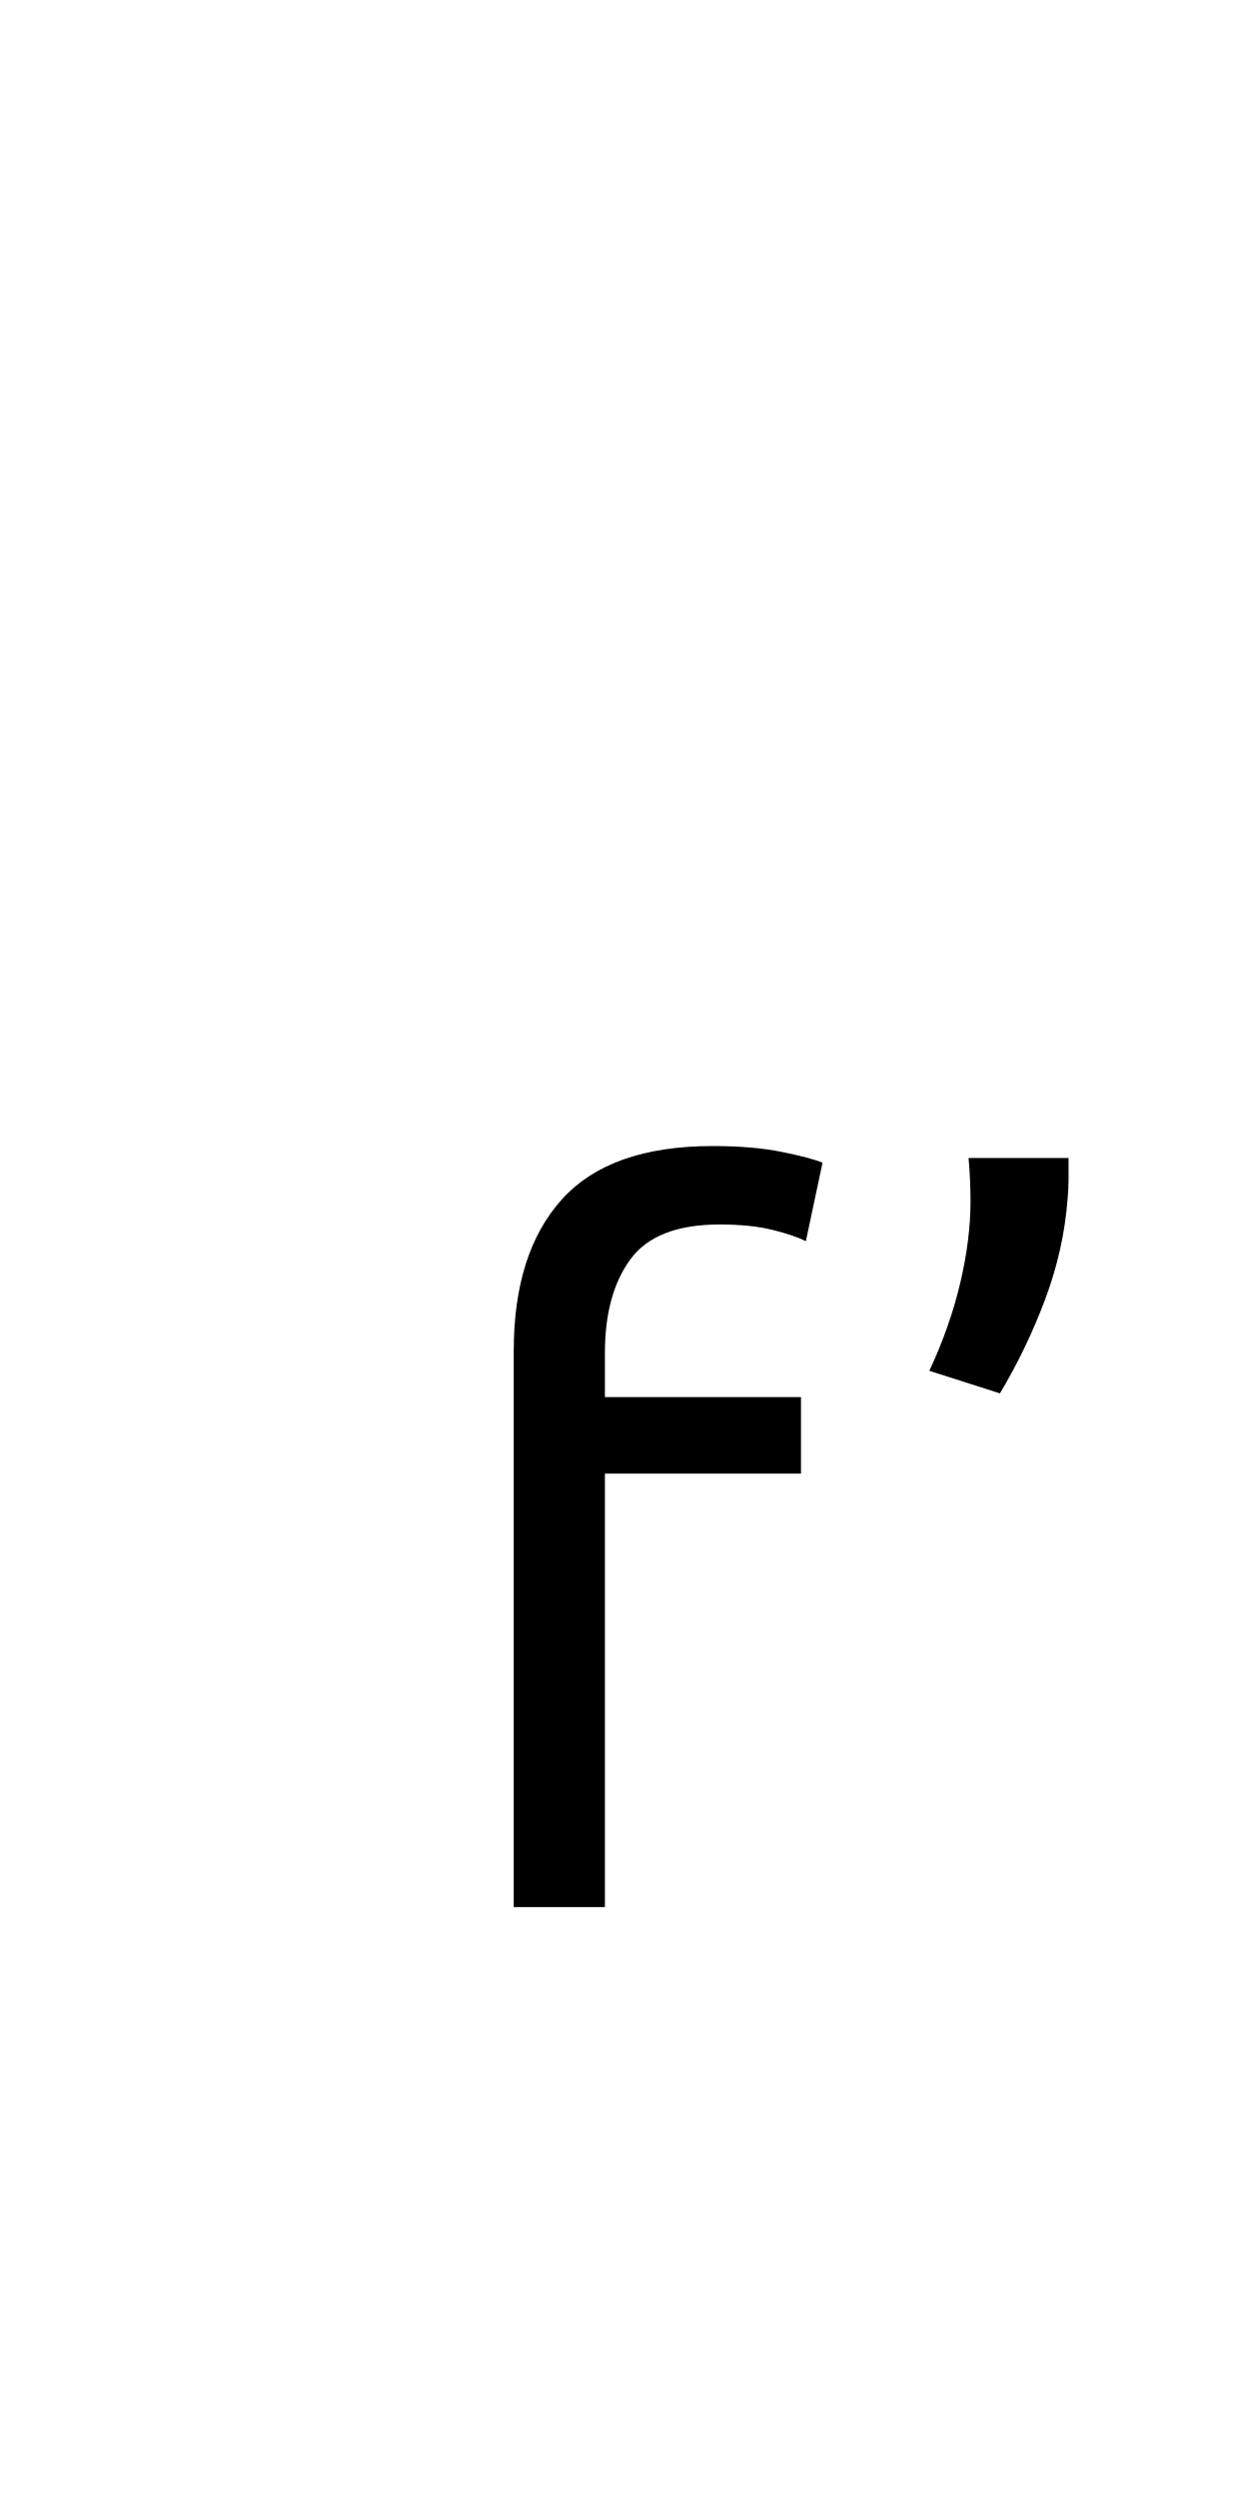
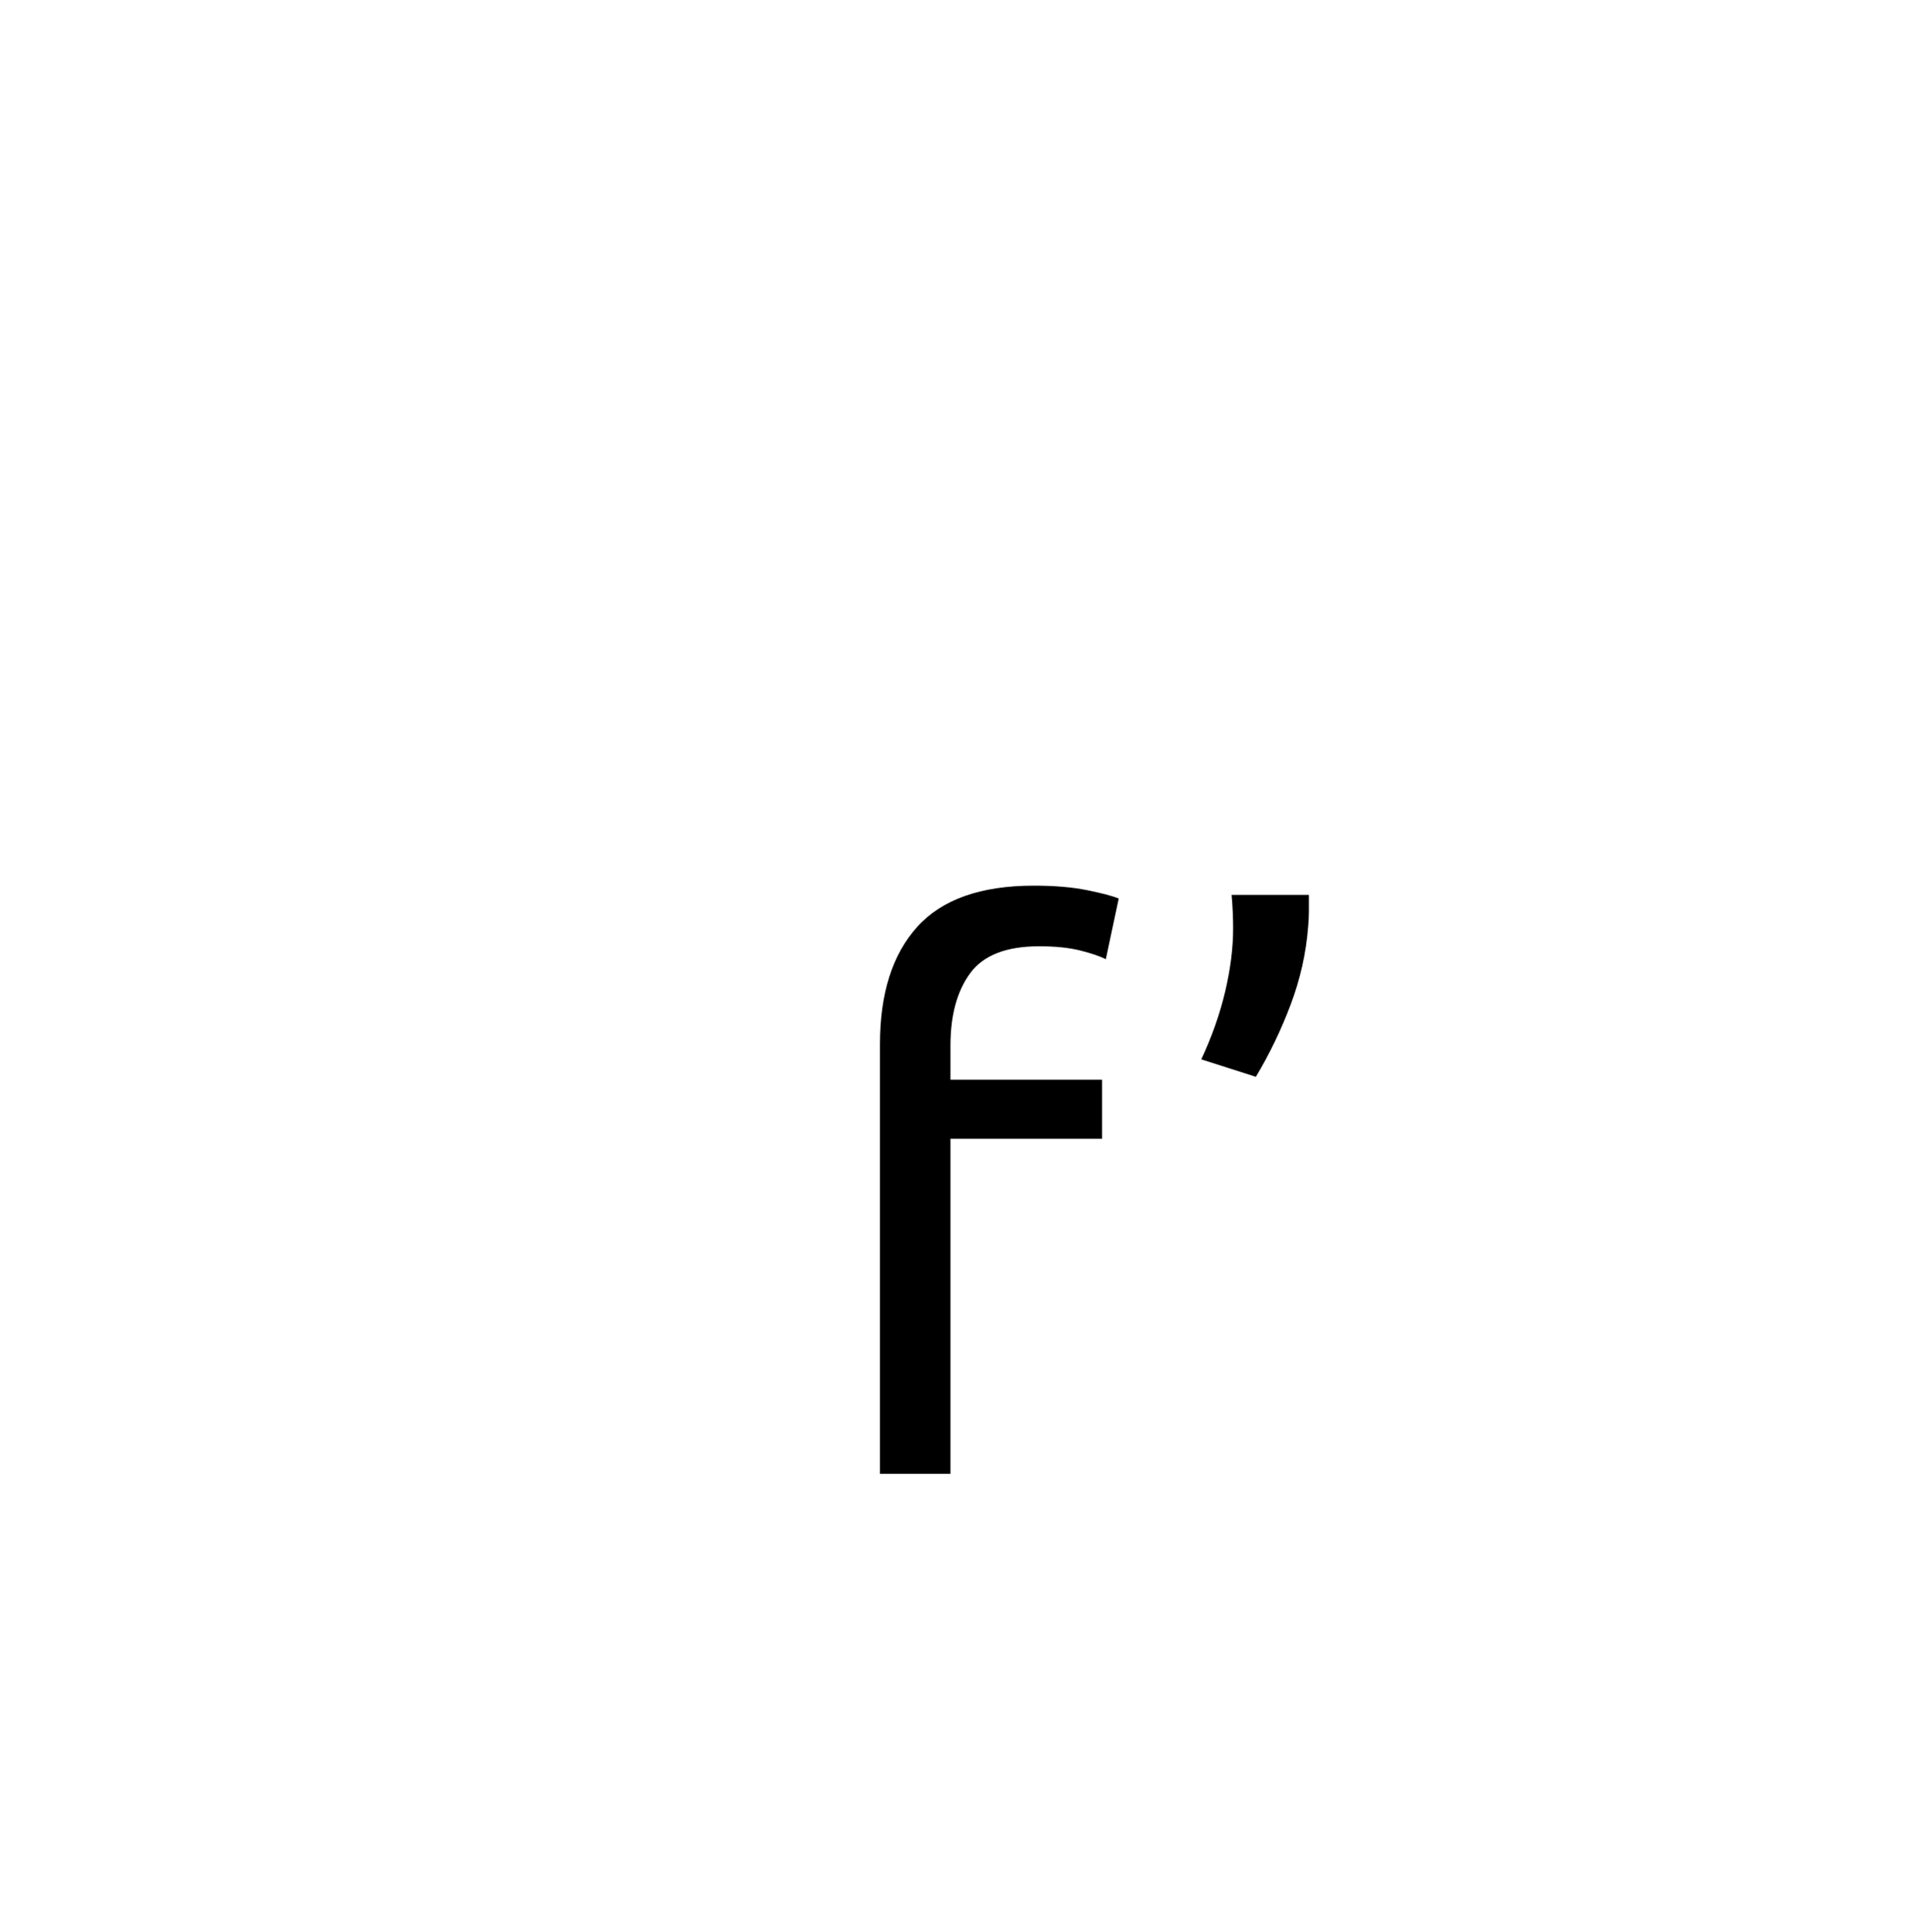
- <svg xmlns="http://www.w3.org/2000/svg" version="1.1" x="0px" y="0px" width="283.465px" height="566.93px" viewBox="0 0 283.465 566.93" enable-background="new 0 0 283.465 566.93" xml:space="preserve">
+ <svg xmlns="http://www.w3.org/2000/svg" version="1.1" x="0px" y="0px" width="283.465px" height="283.465px" viewBox="0 0 283.465 566.93" enable-background="new 0 0 283.465 566.93" xml:space="preserve">
  <g id="fond" display="none">
    <rect x="-6843.605" y="-9178" display="inline" fill-rule="evenodd" clip-rule="evenodd" fill="#58595B" width="16654.492" height="16572.797" />
  </g>
  <g id="en_cours">
</g>
  <g id="fini">
    <g>
      <path d="M161.759,259.994c6.081,0,11.309,0.444,15.686,1.335c4.374,0.89,7.454,1.707,9.234,2.447l-3.782,17.8    c-1.78-0.89-4.304-1.742-7.565-2.559c-3.265-0.813-7.27-1.224-12.015-1.224c-9.644,0-16.392,2.635-20.247,7.898    c-3.859,5.267-5.785,12.349-5.785,21.249v10.012h44.5v17.355h-44.5v98.344h-20.692V306.496c0-14.831,3.633-26.29,10.902-34.376    C134.76,264.037,146.184,259.994,161.759,259.994z" />
    </g>
    <g>
      <path d="M242.515,262.705c0,1.634,0,3.226,0,4.783s-0.076,3.08-0.222,4.562c-0.595,7.714-2.302,15.317-5.118,22.806    c-2.819,7.492-6.23,14.573-10.235,21.249l-16.02-5.118c3.115-6.675,5.451-13.312,7.009-19.913    c1.558-6.599,2.336-12.794,2.336-18.579c0-1.48-0.039-3.076-0.111-4.783c-0.077-1.704-0.188-3.372-0.334-5.006H242.515z" />
    </g>
  </g>
</svg>
